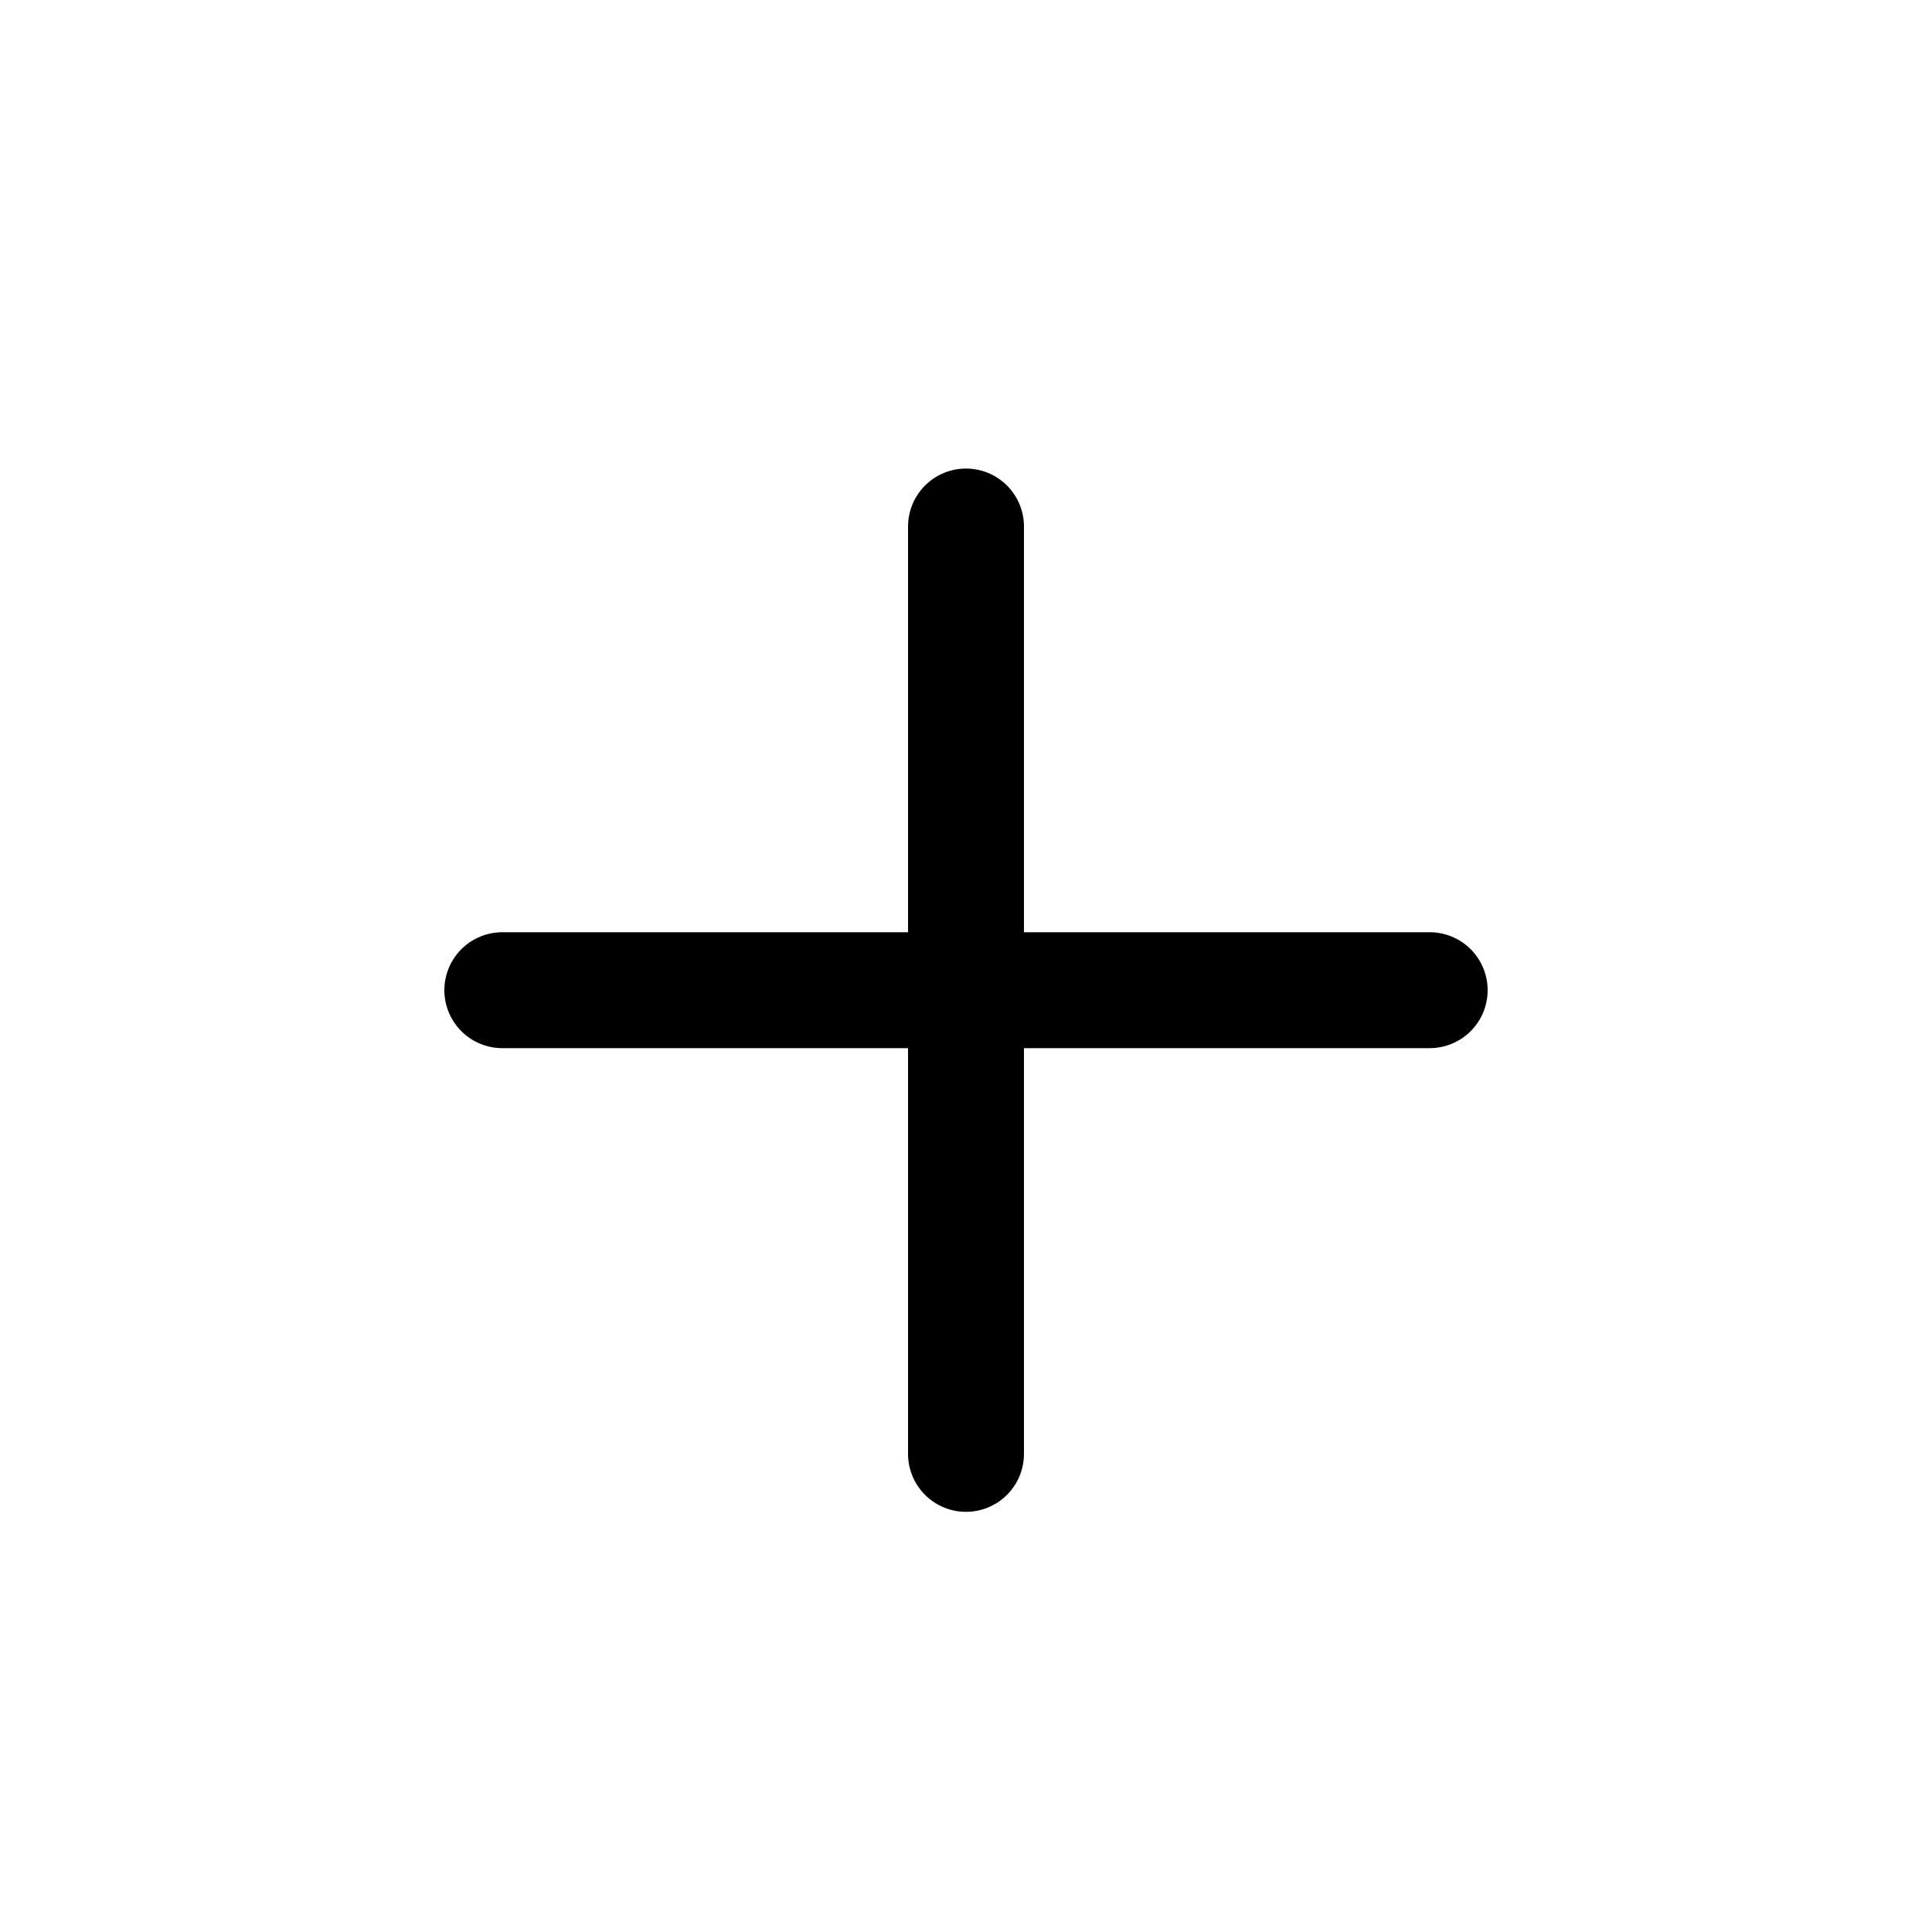
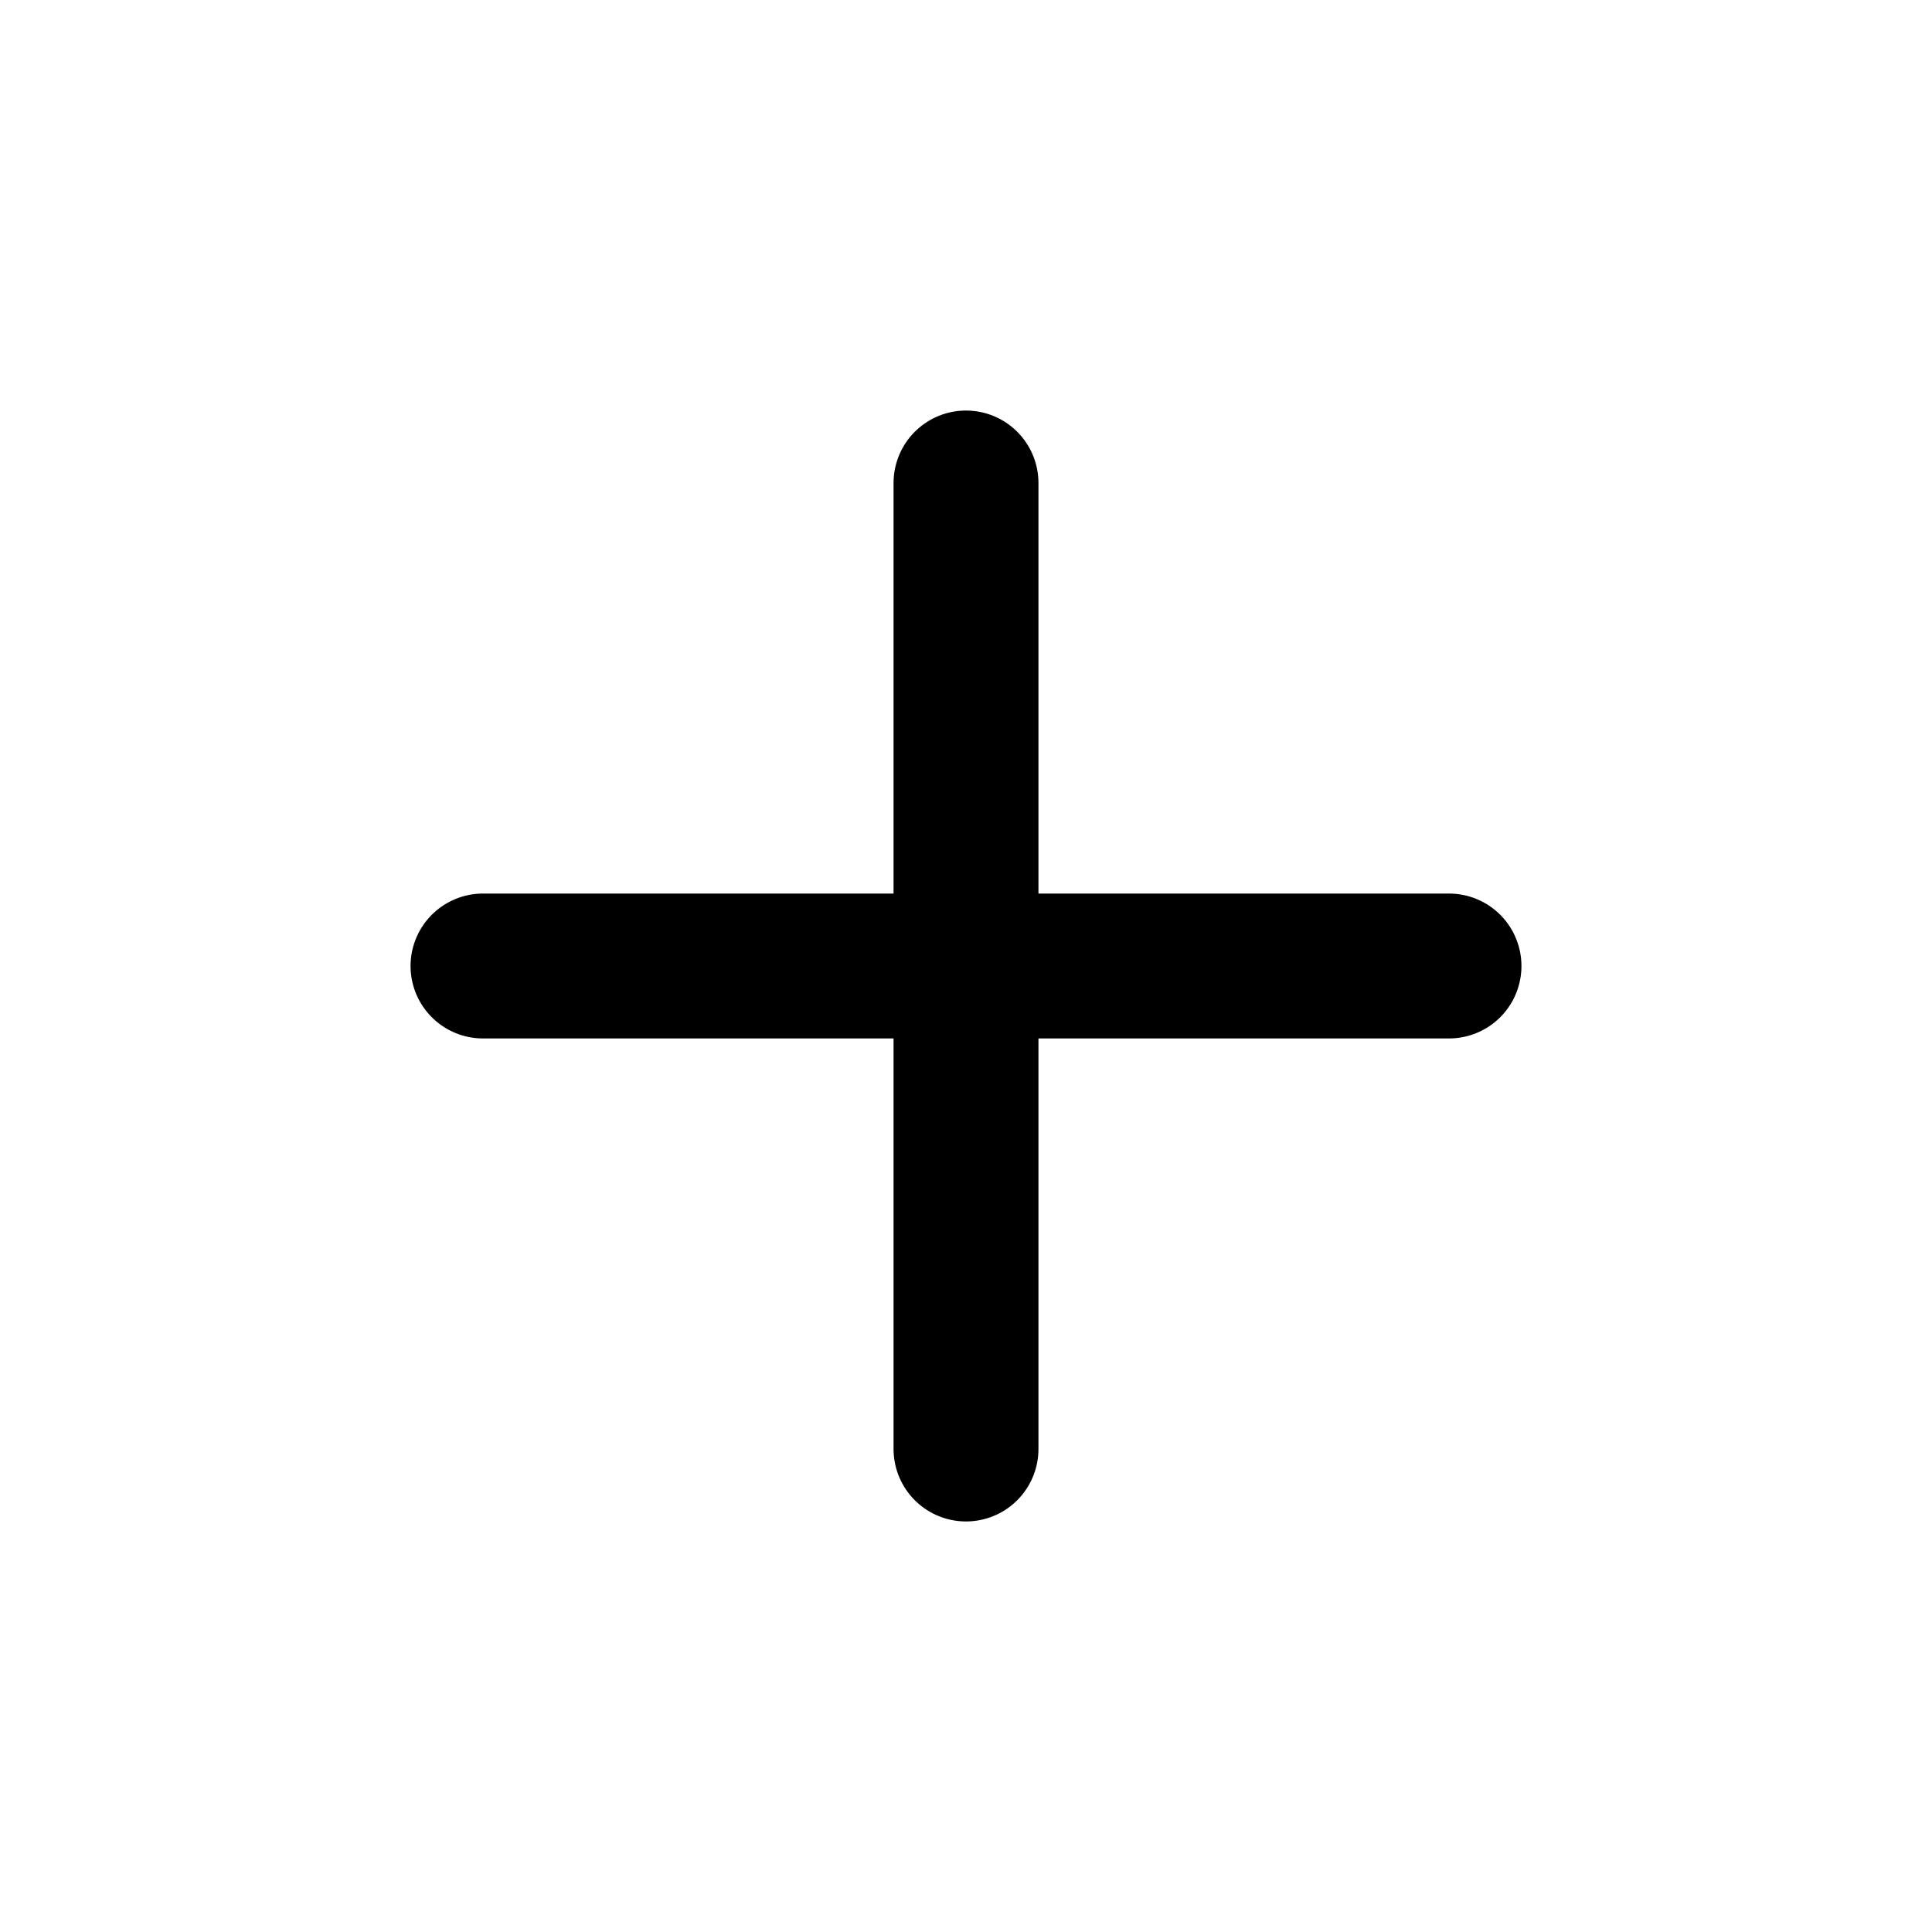
- <svg xmlns="http://www.w3.org/2000/svg" width="25" height="25" viewBox="0 0 25 25" fill="none">
-   <path d="M6.5 12.813H18.5" stroke="currentColor" stroke-width="1.5" stroke-linecap="round" stroke-linejoin="round" />
-   <path d="M12.5 18.813V6.813" stroke="currentColor" stroke-width="1.5" stroke-linecap="round" stroke-linejoin="round" />
+ <svg xmlns="http://www.w3.org/2000/svg" width="20" height="20" viewBox="0 0 20 20" fill="none">
+   <path d="M5 10H15" stroke="currentColor" stroke-width="1.5" stroke-linecap="round" stroke-linejoin="round" />
+   <path d="M10 15V5" stroke="currentColor" stroke-width="1.5" stroke-linecap="round" stroke-linejoin="round" />
</svg>
